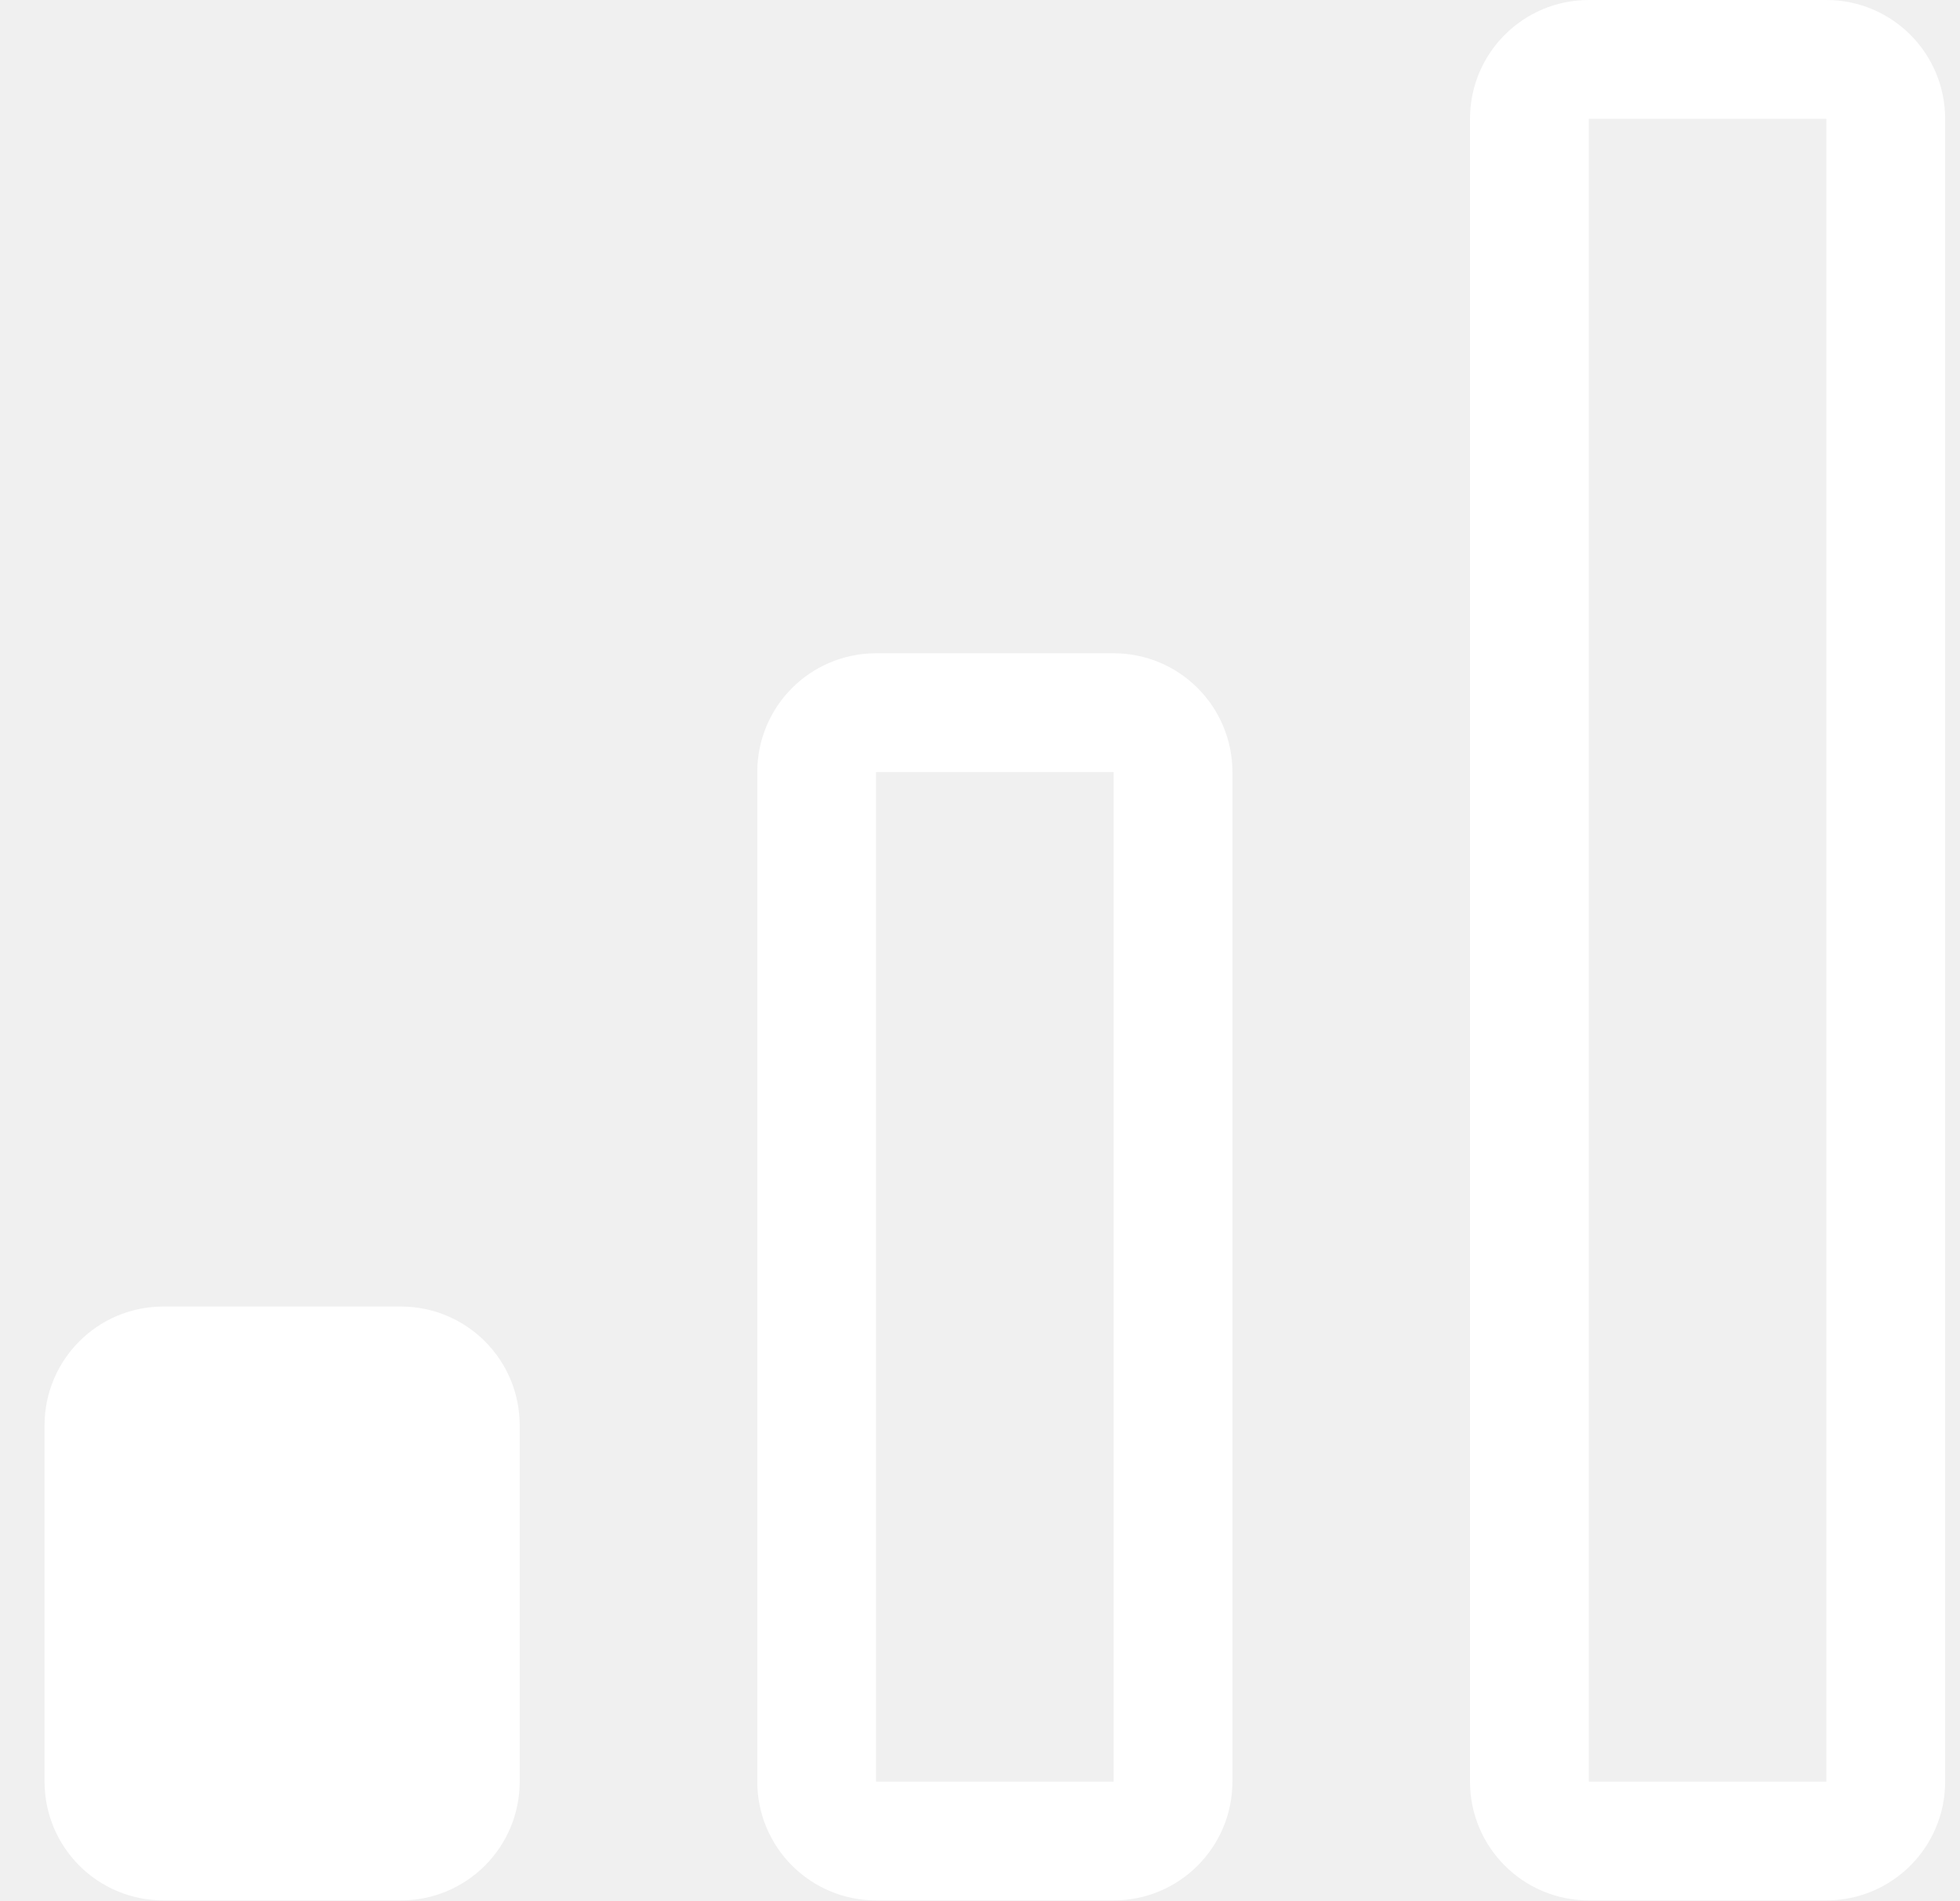
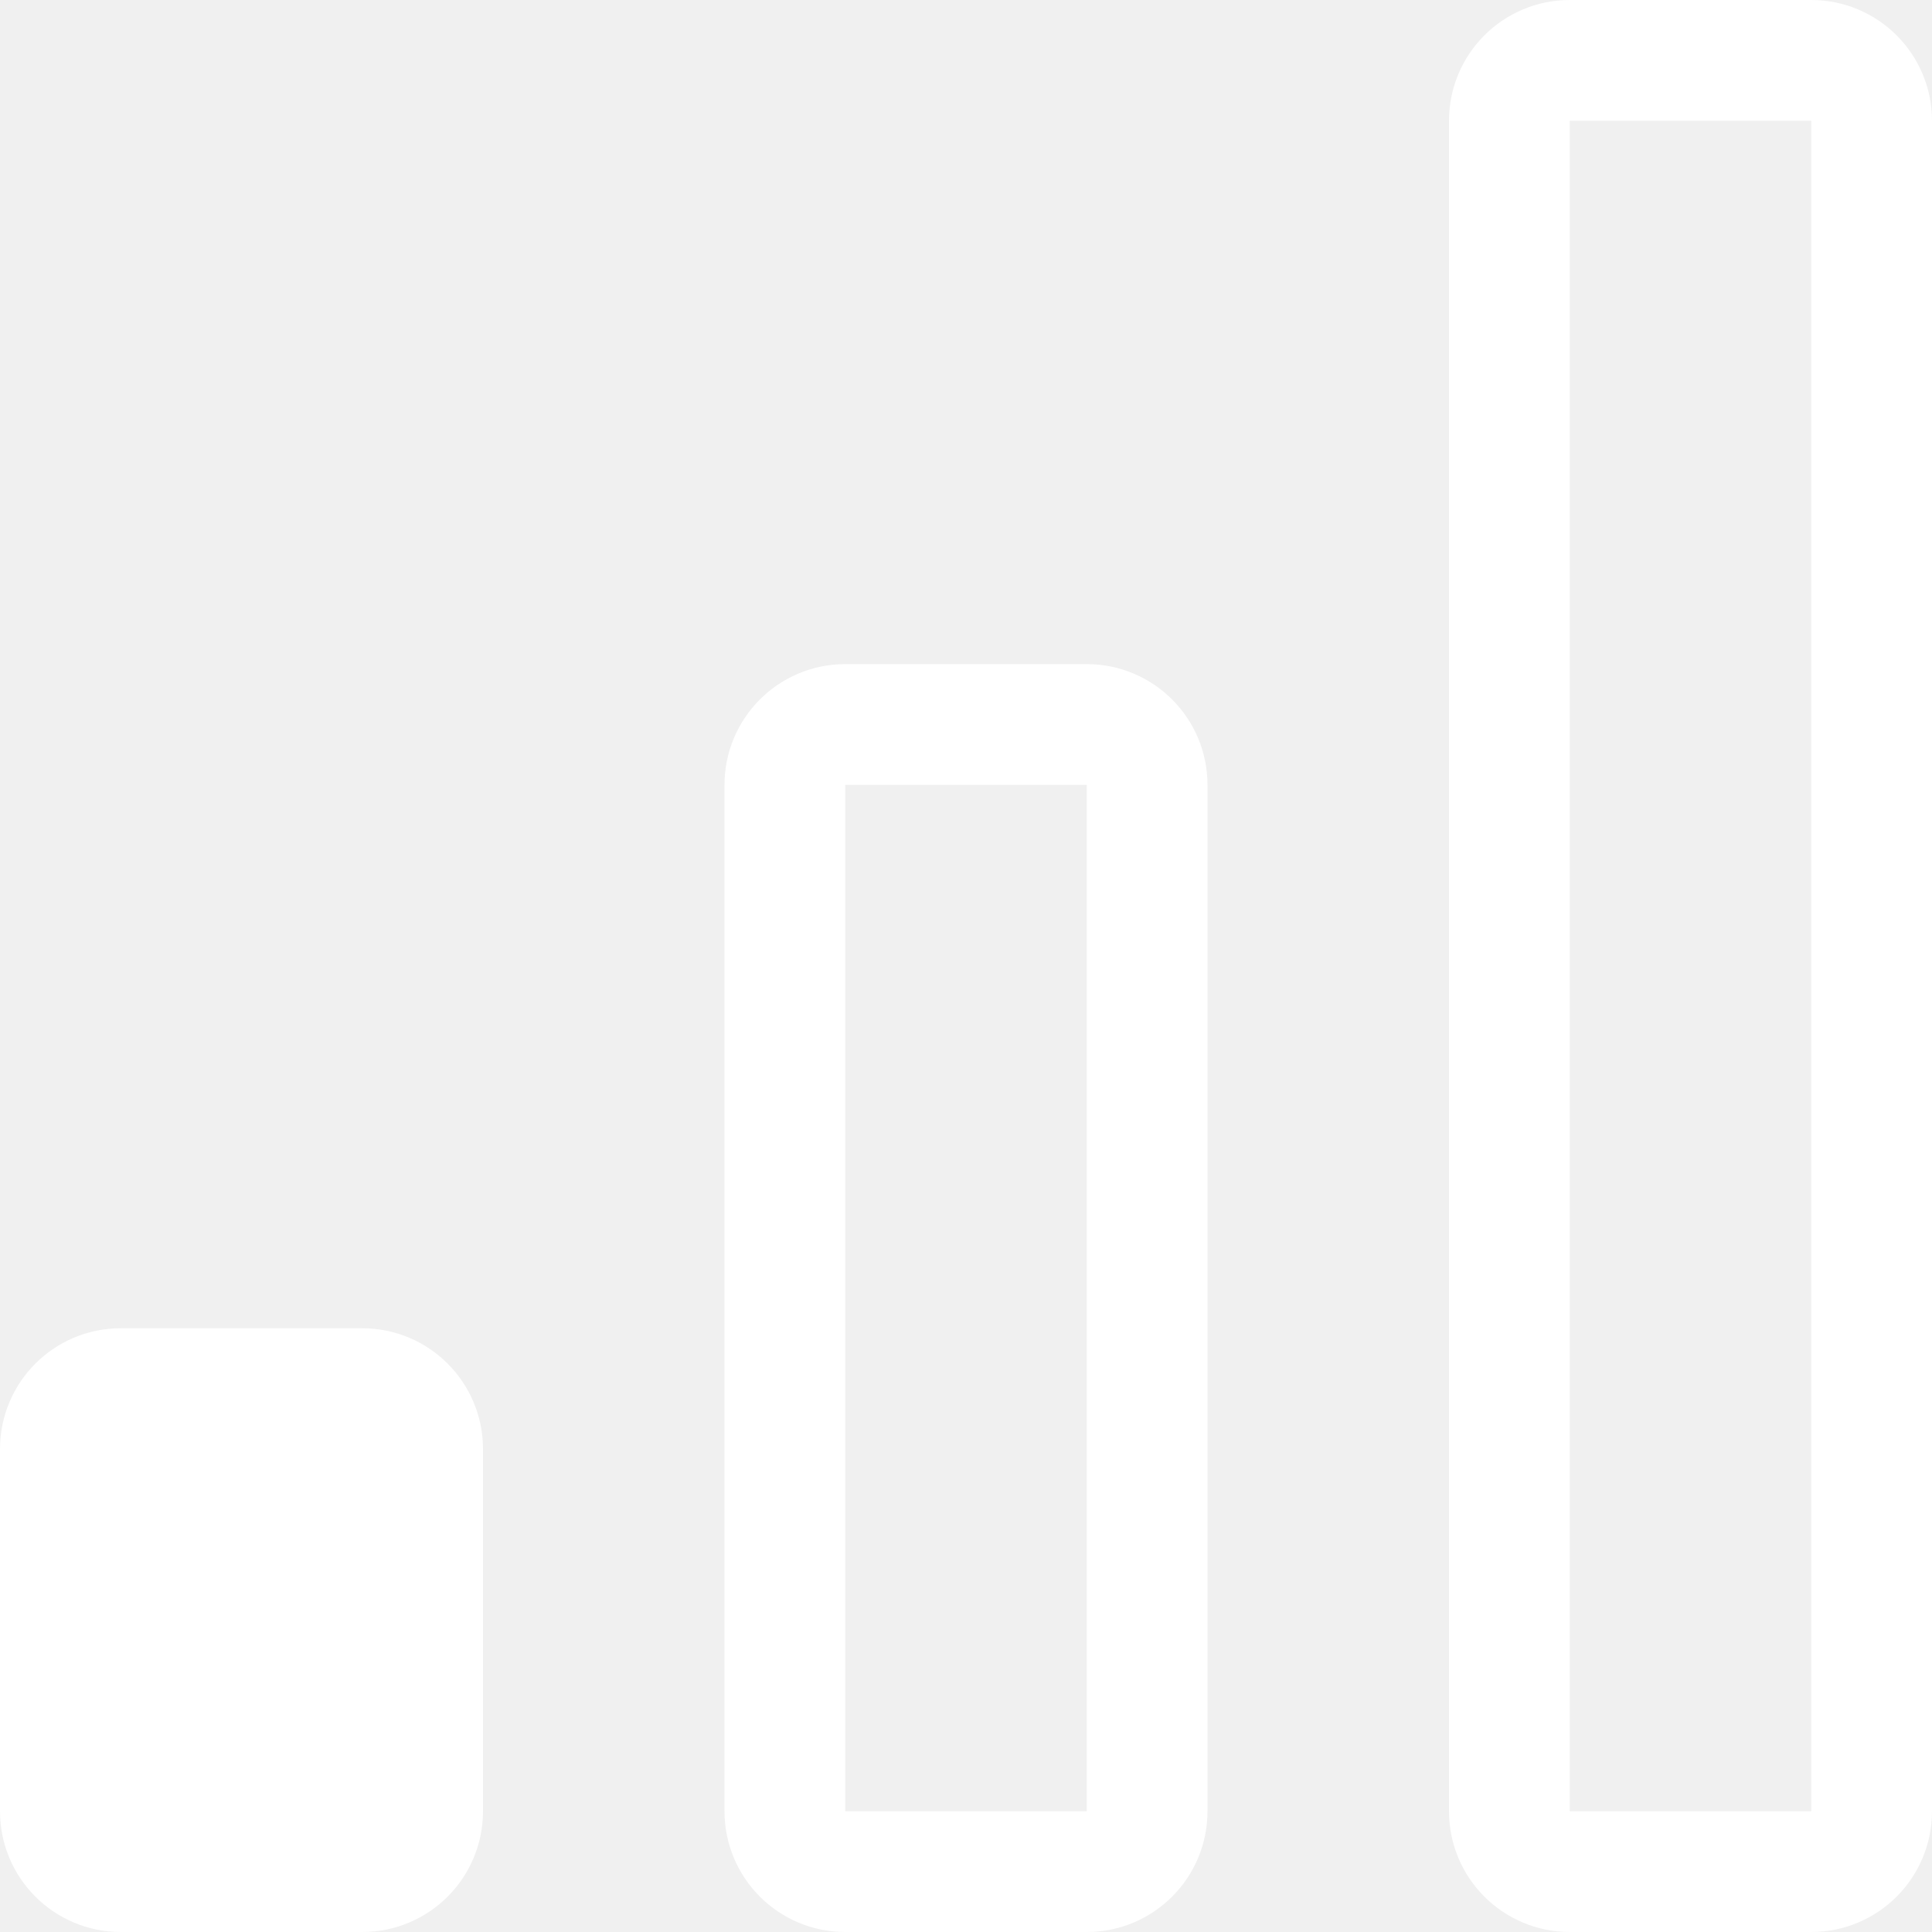
- <svg xmlns="http://www.w3.org/2000/svg" width="33" height="32" viewBox="0 0 33 32" fill="none">
-   <g clip-path="url(#clip0_174_392)">
-     <rect x="1.75" y="23" width="6" height="8" rx="1" fill="white" stroke="white" stroke-width="2" />
-     <rect x="13.75" y="12" width="6" height="19" rx="1" stroke="white" stroke-width="2" />
-     <rect x="25.75" y="1" width="6" height="30" rx="1" stroke="white" stroke-width="2" />
-   </g>
-   <defs>
-     <clipPath id="clip0_174_392">
-       <rect width="32" height="32" fill="white" transform="translate(0.75)" />
-     </clipPath>
-   </defs>
+ <svg xmlns="http://www.w3.org/2000/svg" width="32" height="32" viewBox="0 0 32 32" fill="none">
+   <rect x="1" y="23" width="6" height="8" rx="1" fill="white" stroke="white" stroke-width="2" />
+   <rect x="13" y="12" width="6" height="19" rx="1" stroke="white" stroke-width="2" />
+   <rect x="25" y="1" width="6" height="30" rx="1" stroke="white" stroke-width="2" />
</svg>
